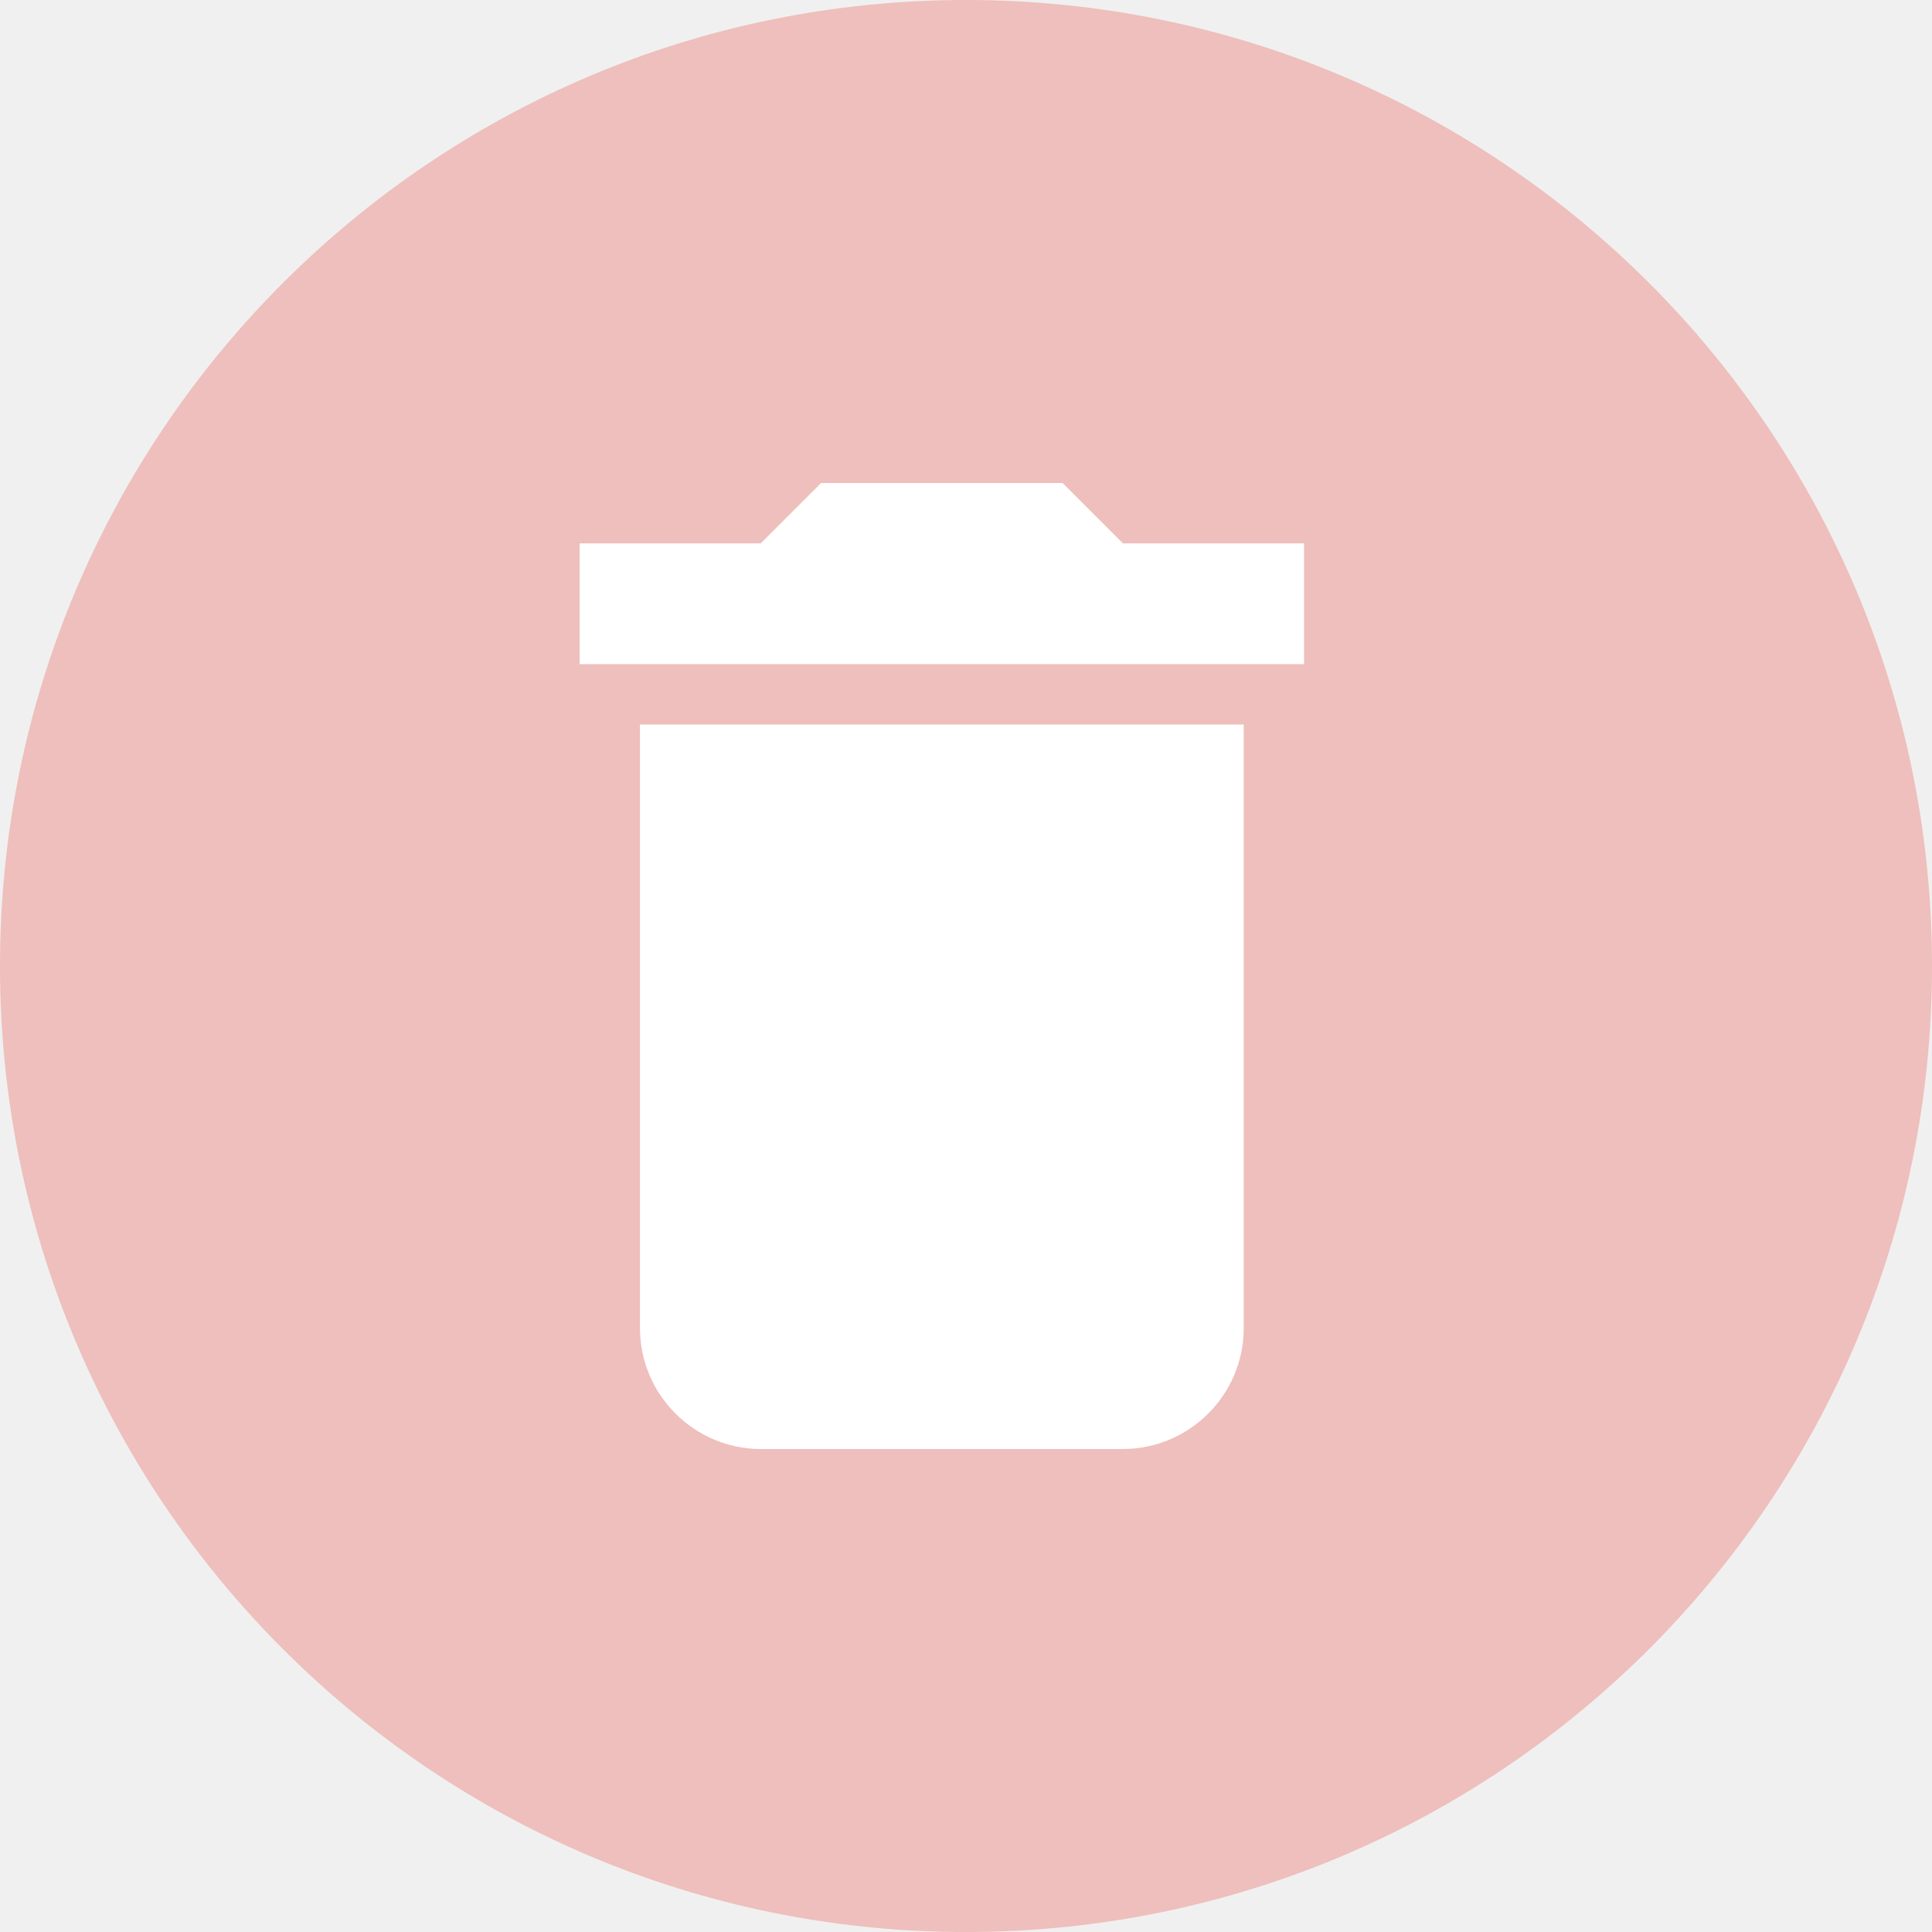
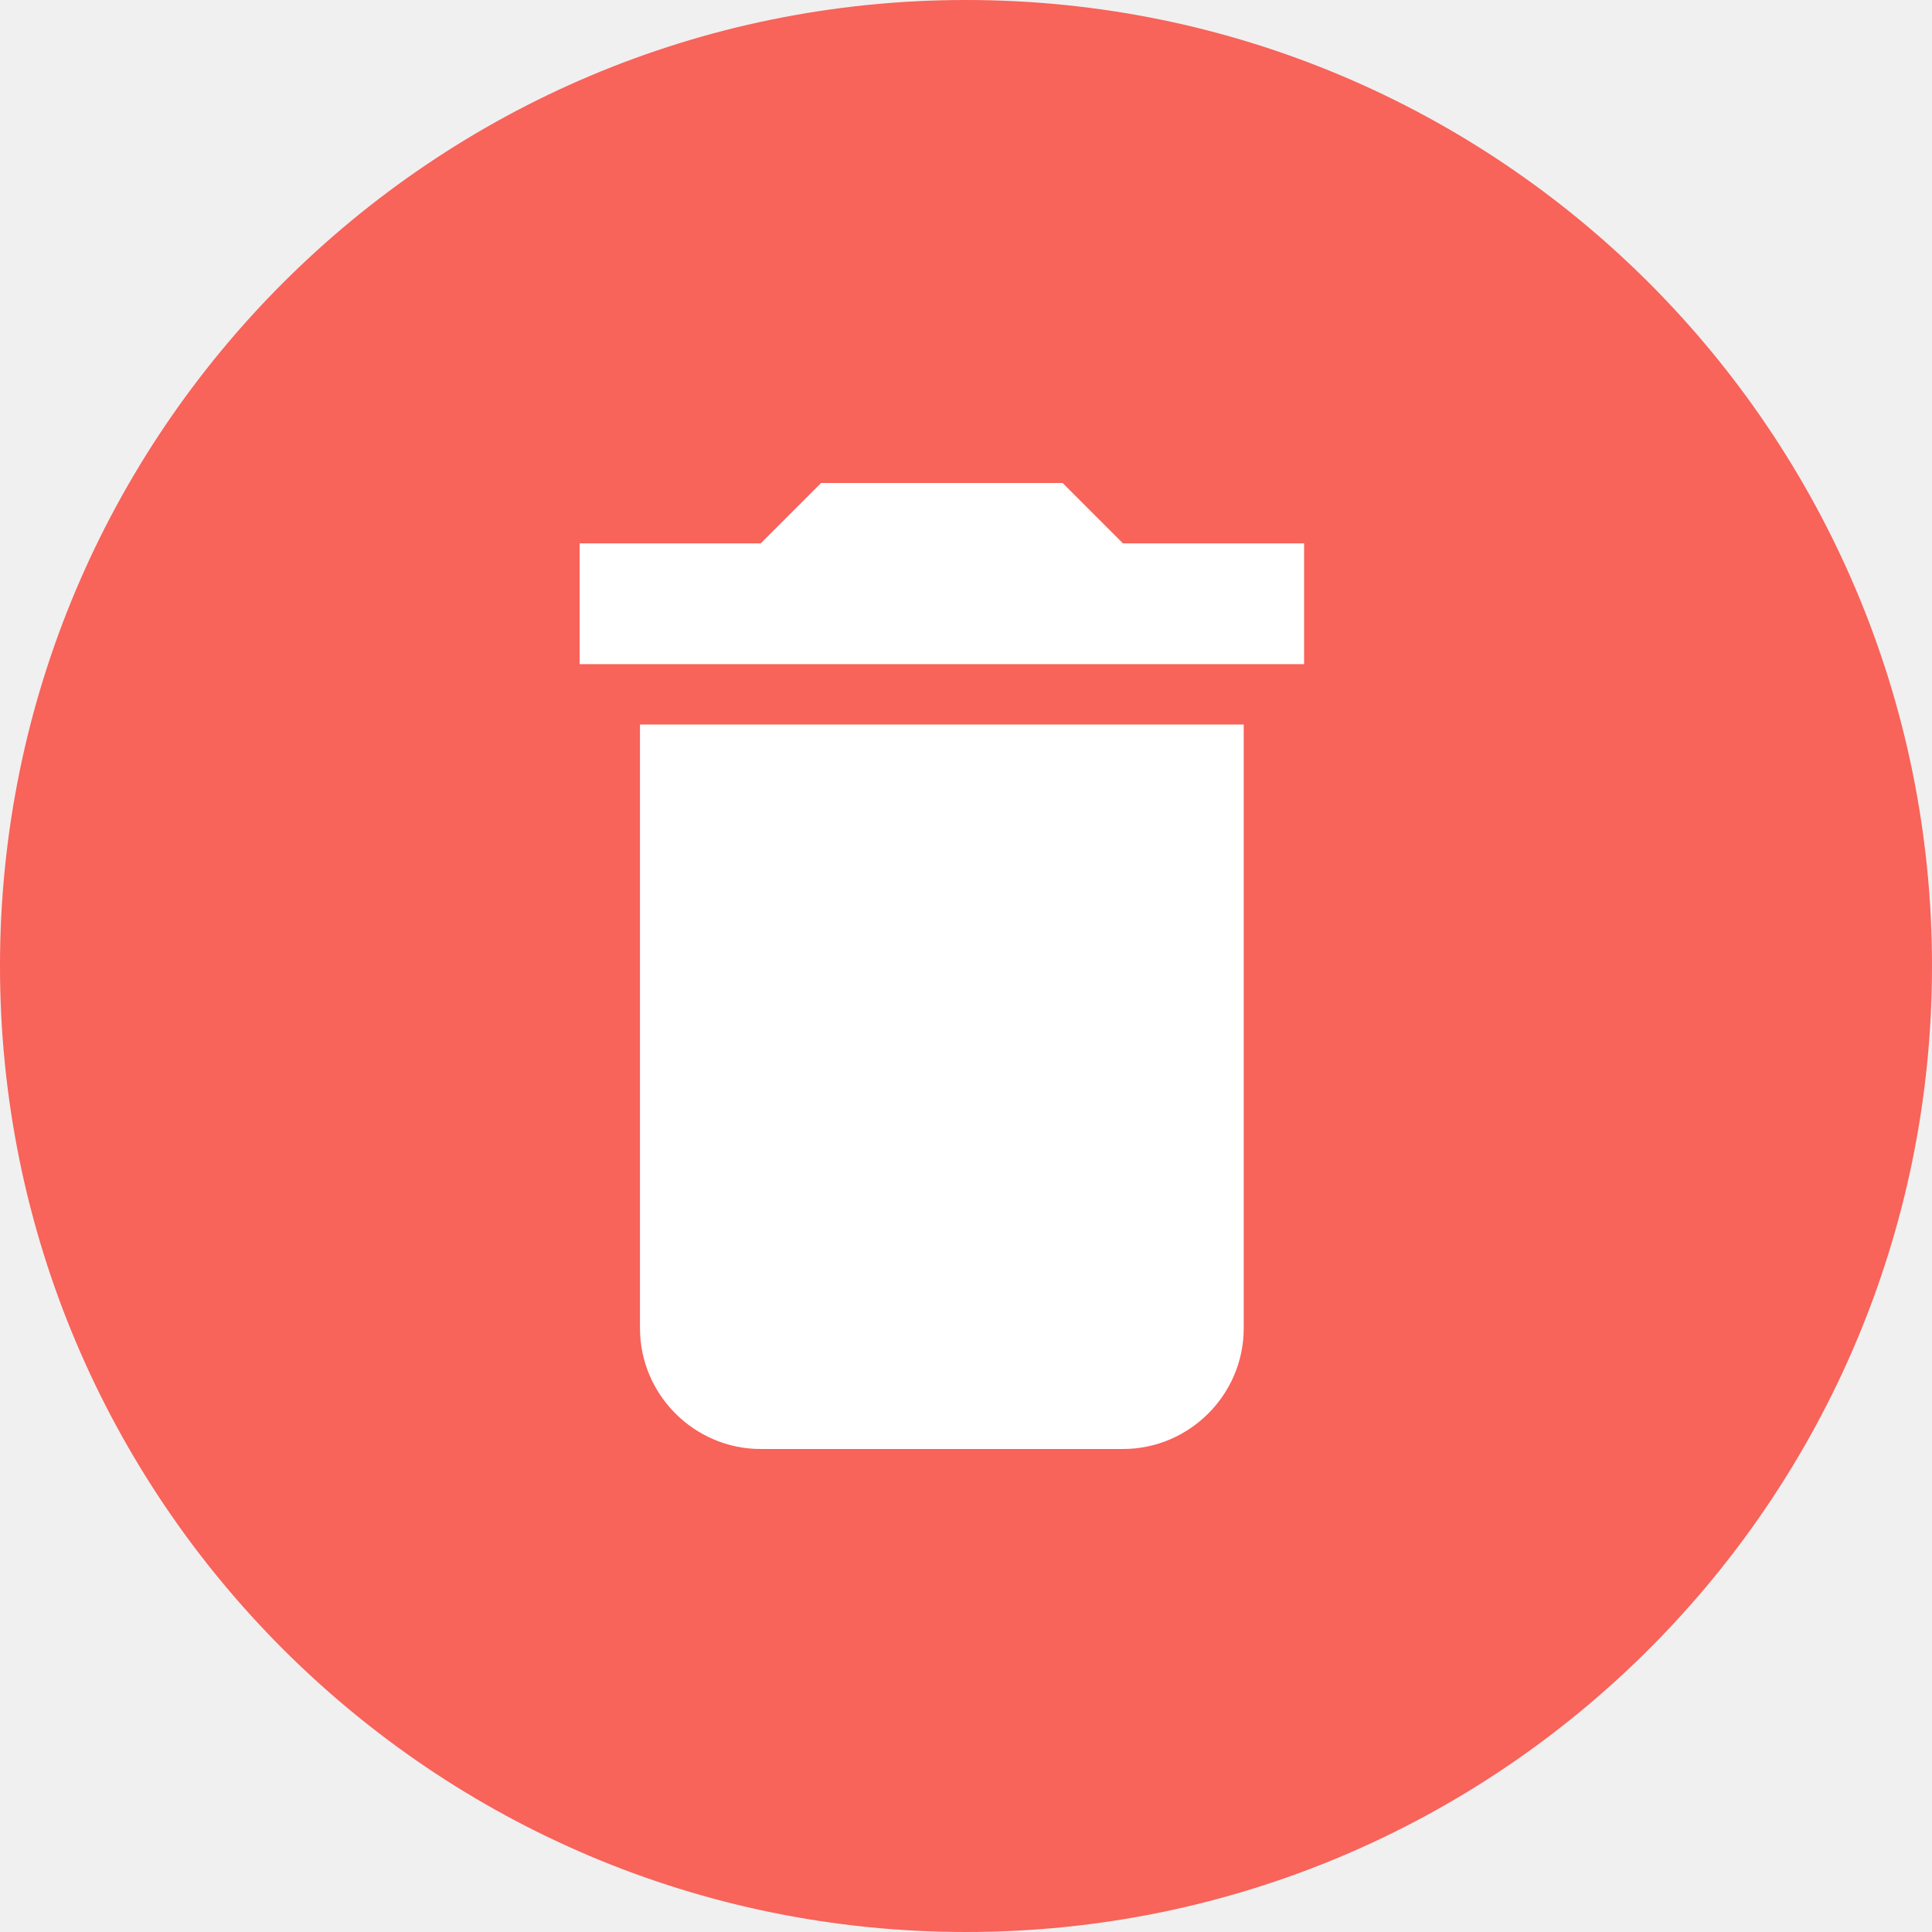
<svg xmlns="http://www.w3.org/2000/svg" width="40" height="40" viewBox="0 0 40 40" fill="none">
-   <rect width="40" height="40" rx="20" fill="#EEBFBC" />
+   <rect width="40" height="40" rx="20" fill="#F8635A" />
  <path d="M13.25 27.5C13.25 28.875 14.375 30 15.75 30H23.25C24.625 30 25.75 28.875 25.75 27.5V15H13.25V27.5ZM27 11.25H23.25L22 10H17L15.75 11.25H12V13.75H27V11.25Z" fill="white" />
</svg>
